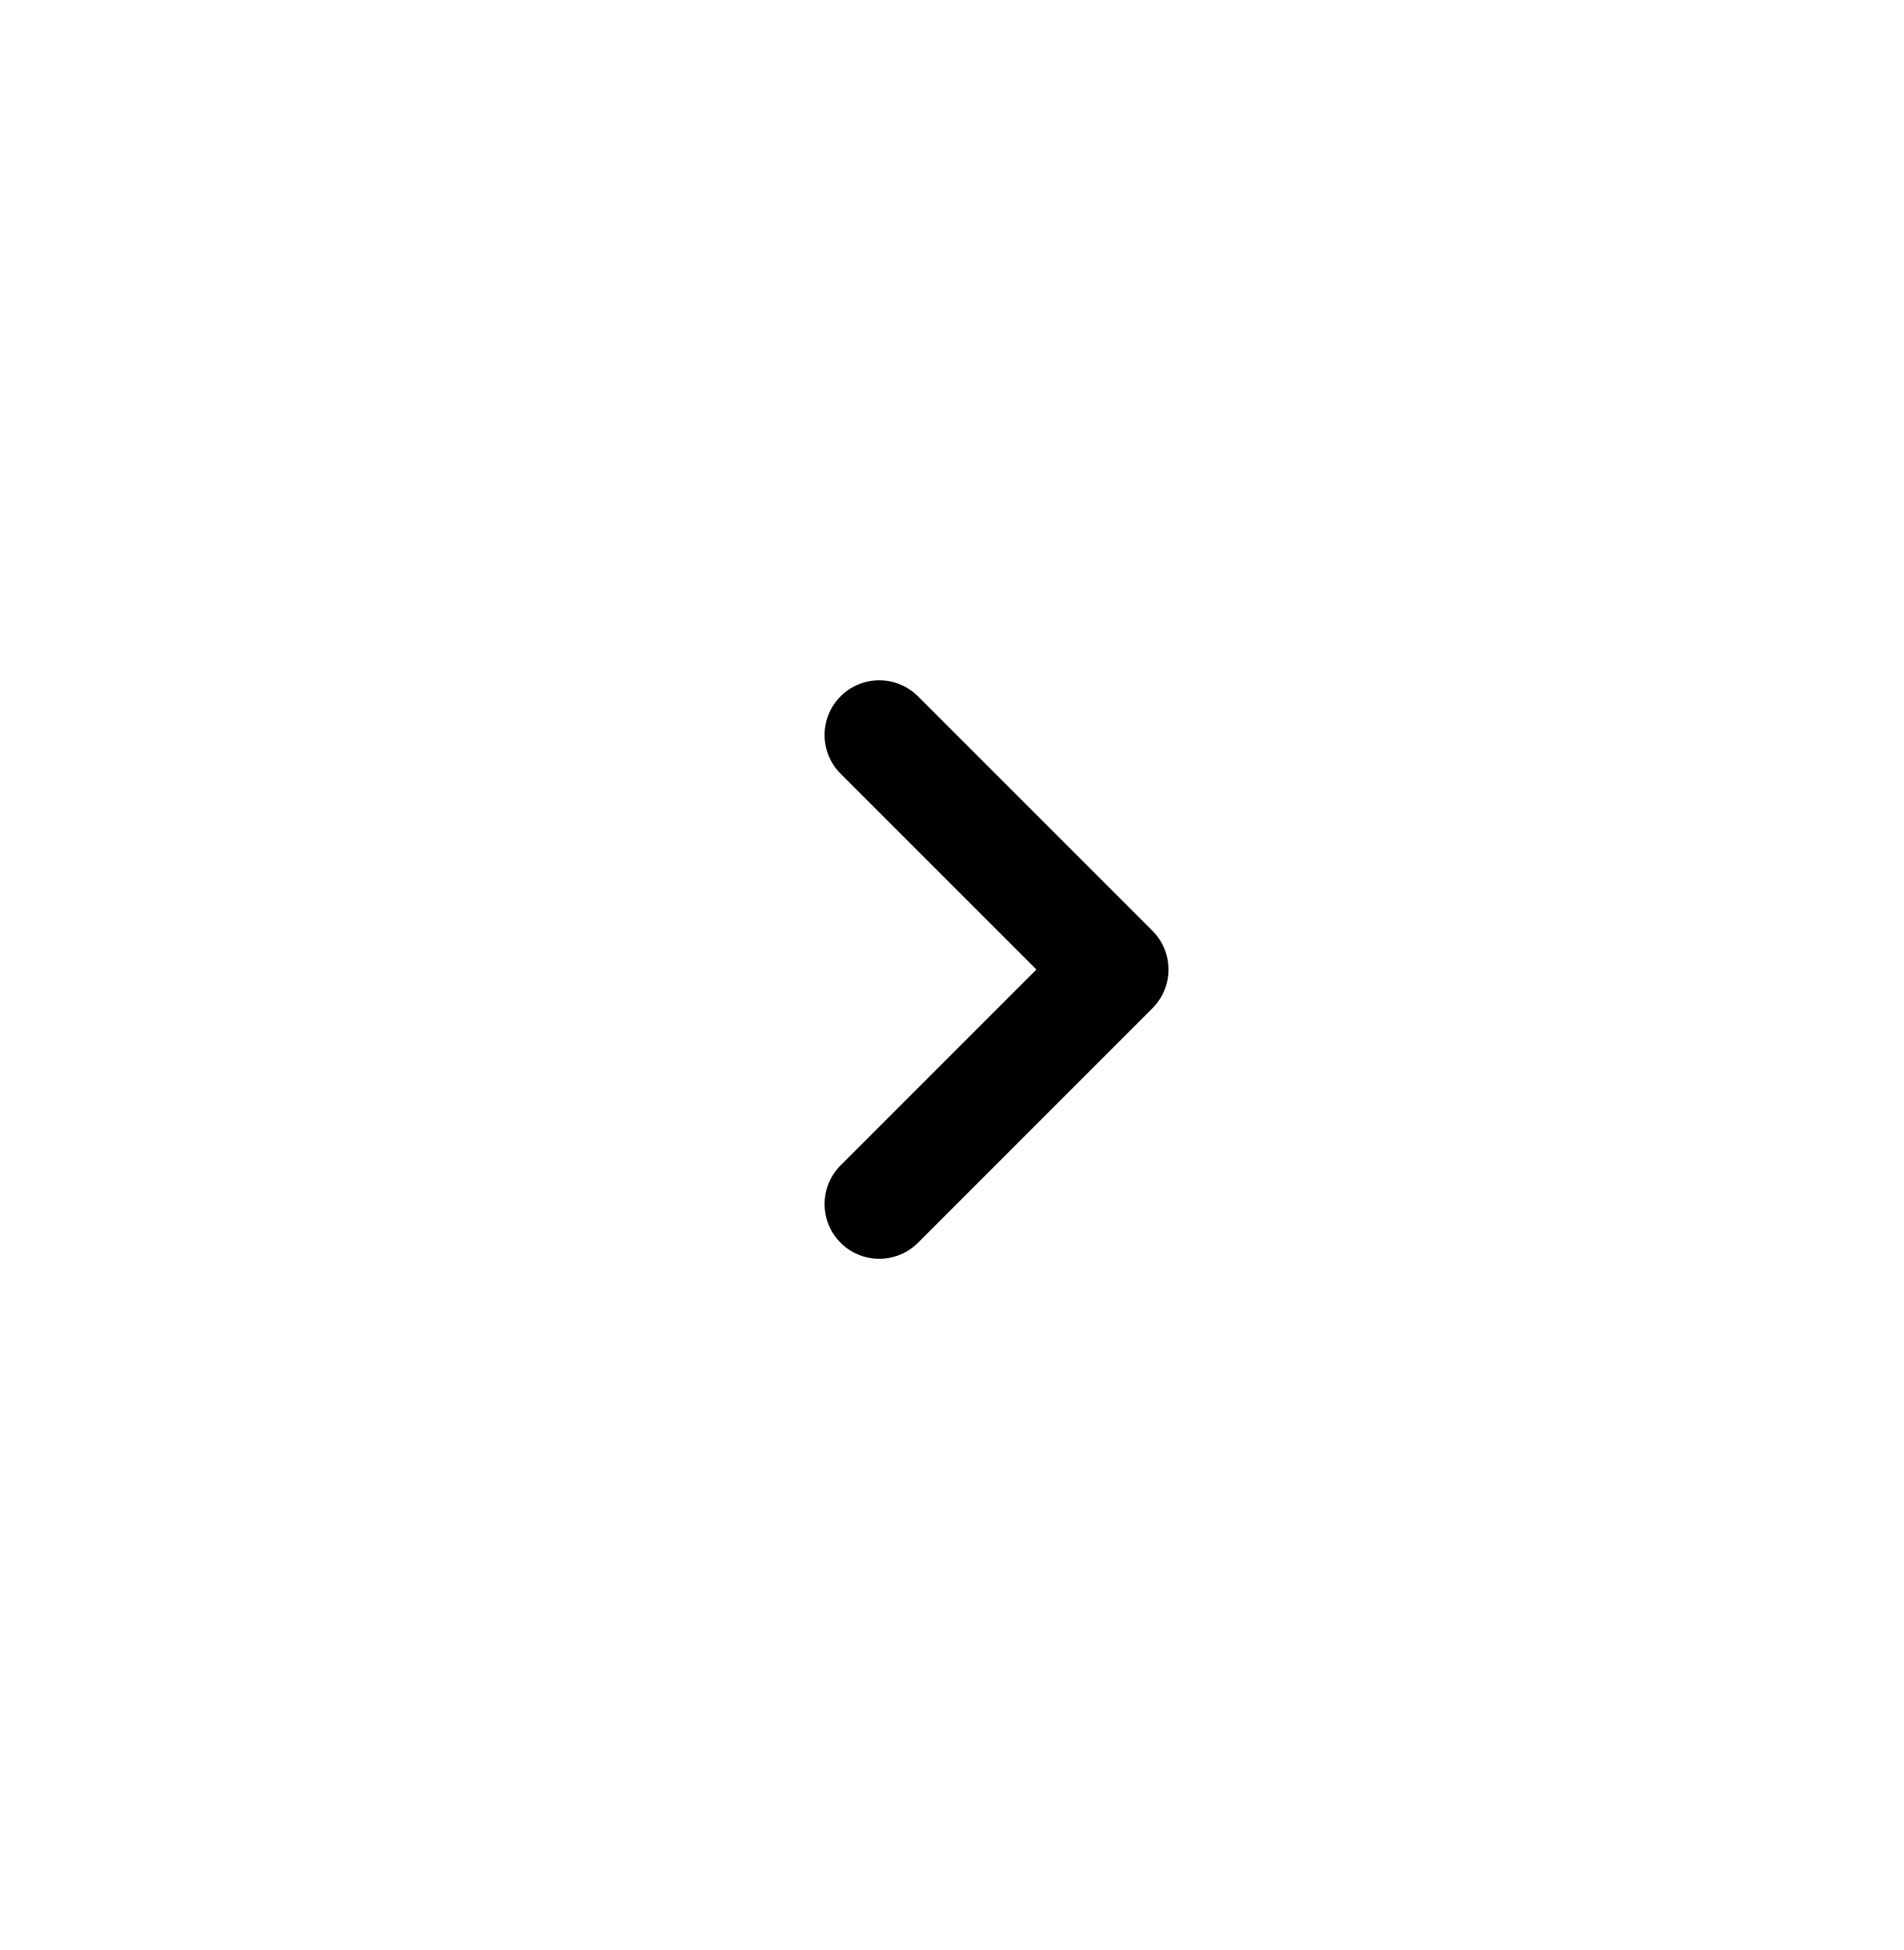
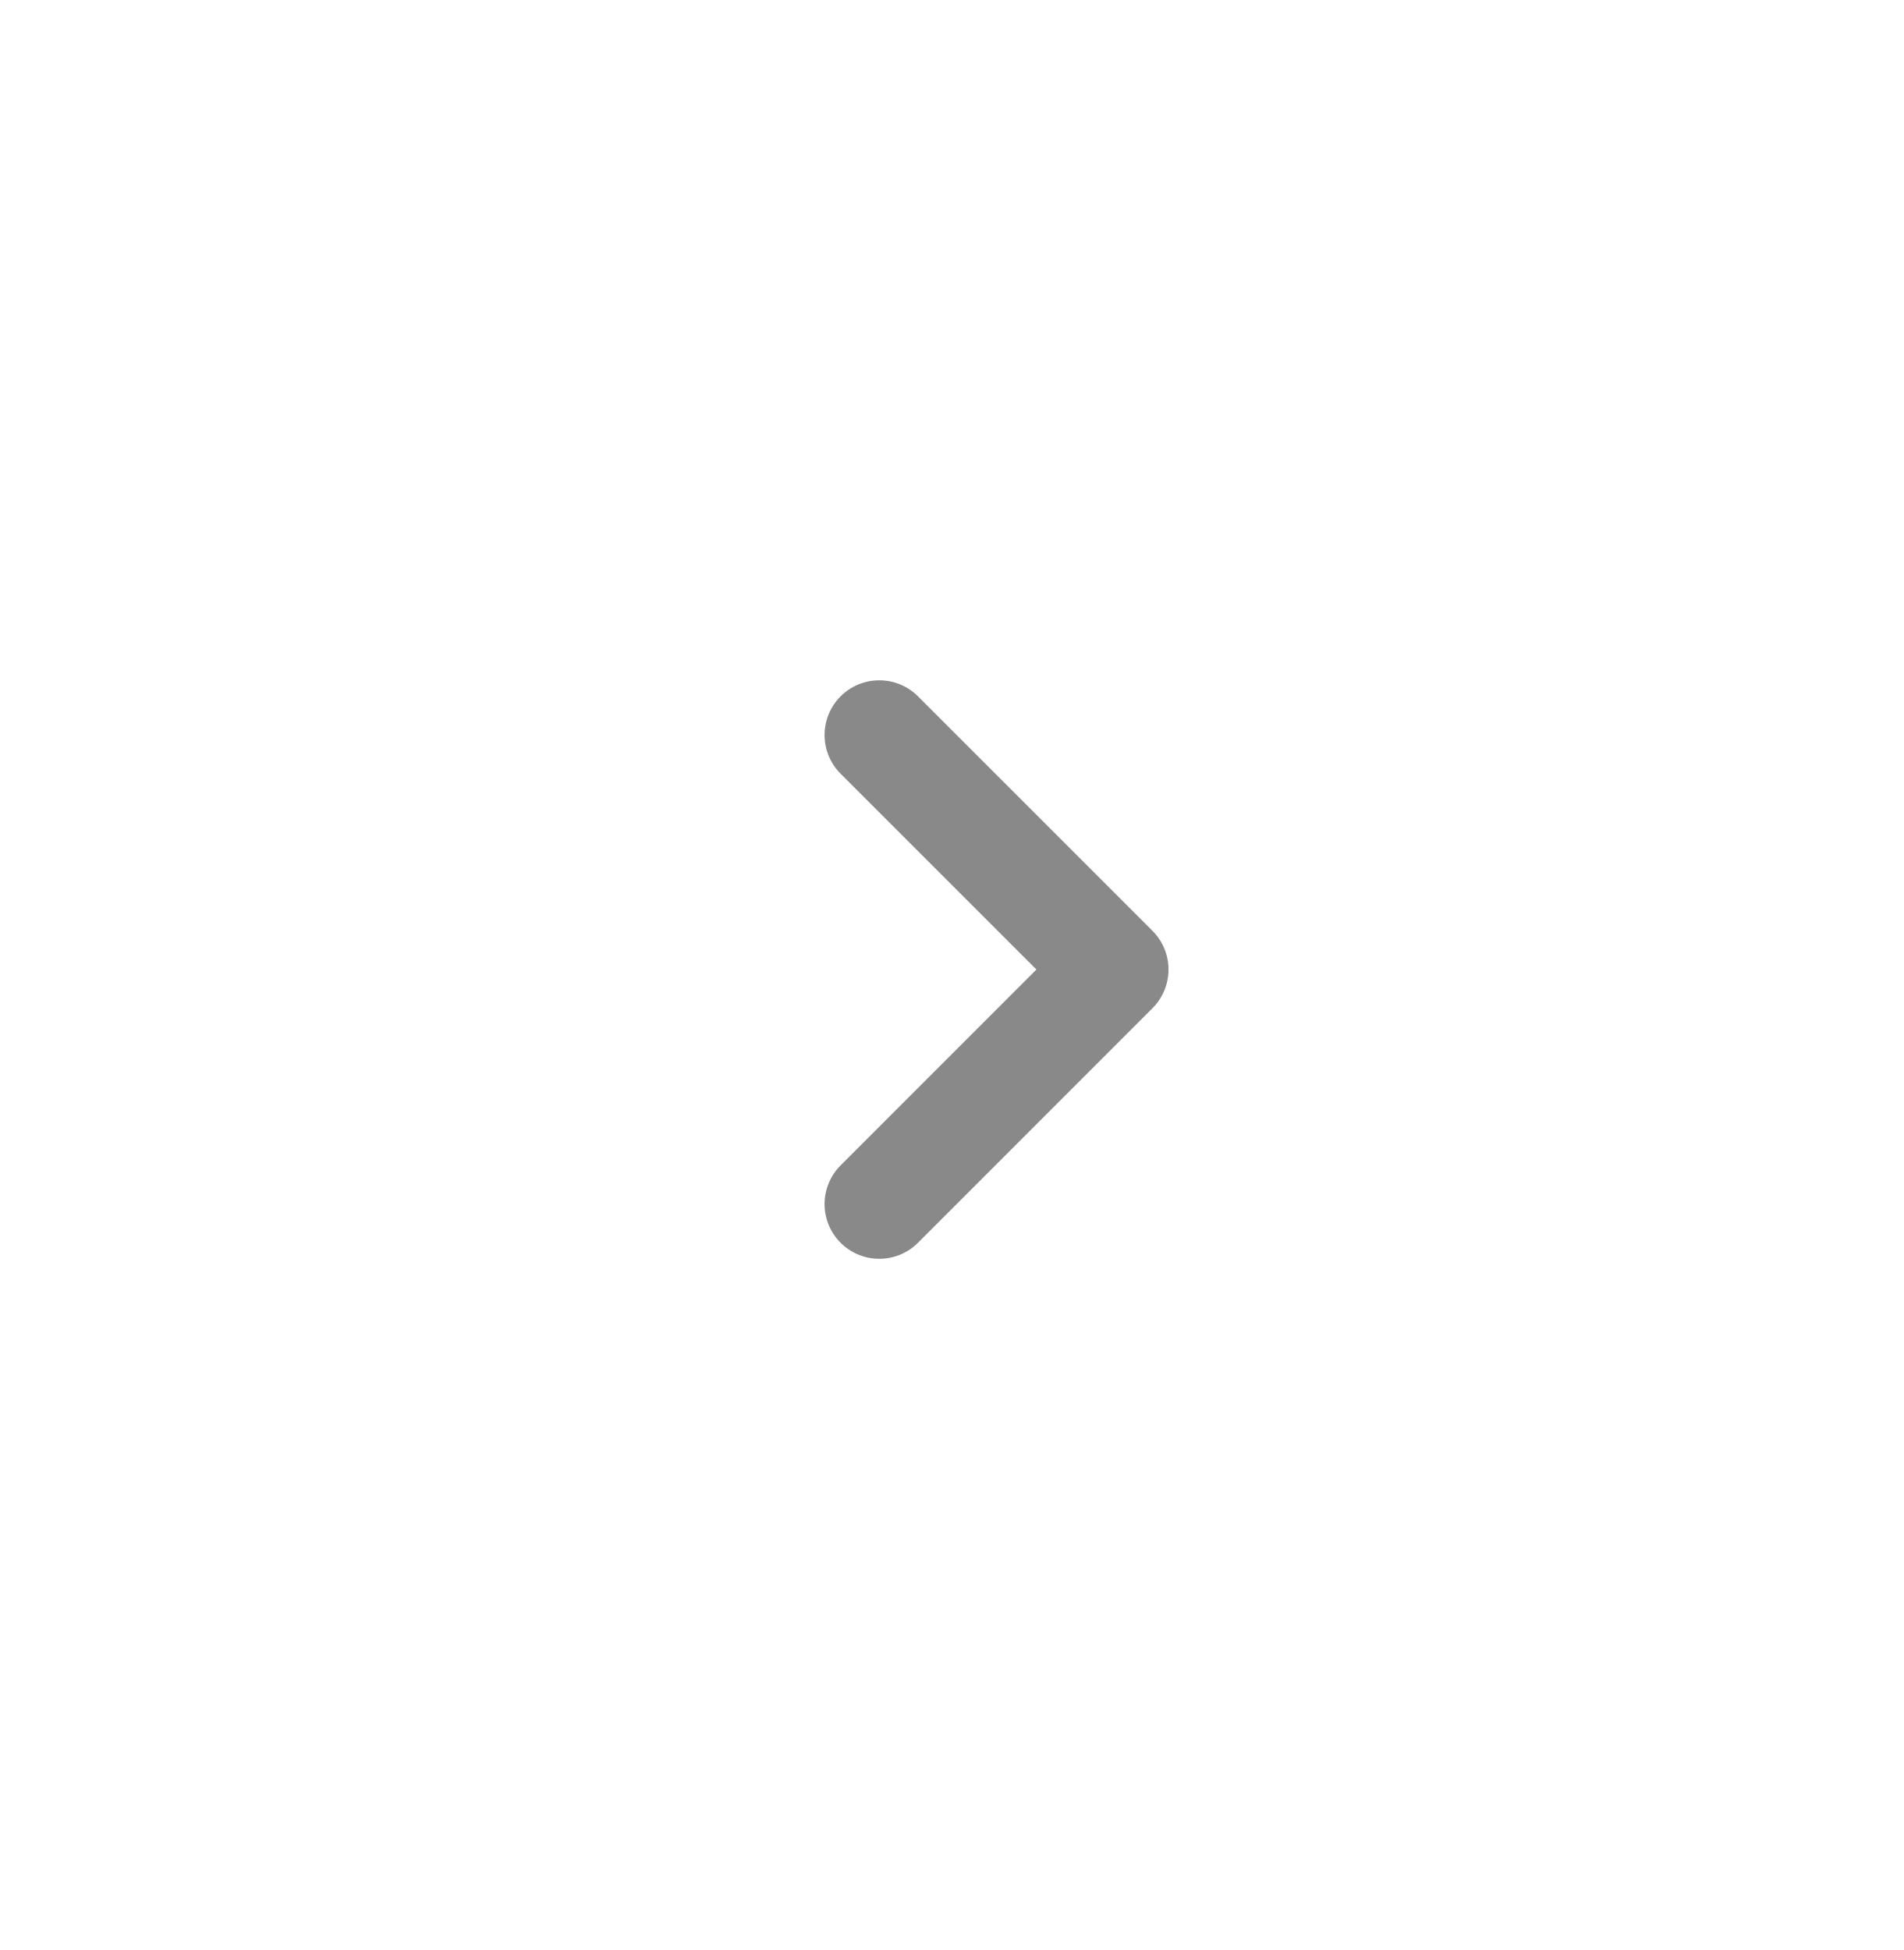
<svg xmlns="http://www.w3.org/2000/svg" width="41" height="42" viewBox="0 0 41 42" fill="none">
-   <path d="M18.938 25.934L23.989 20.882L18.938 15.831" stroke="currentColor" stroke-width="2.357" stroke-linecap="round" stroke-linejoin="round" />
+   <path d="M18.938 25.934L23.989 20.882L18.938 15.831" stroke="#898989" stroke-width="2.357" stroke-linecap="round" stroke-linejoin="round" />
</svg>
